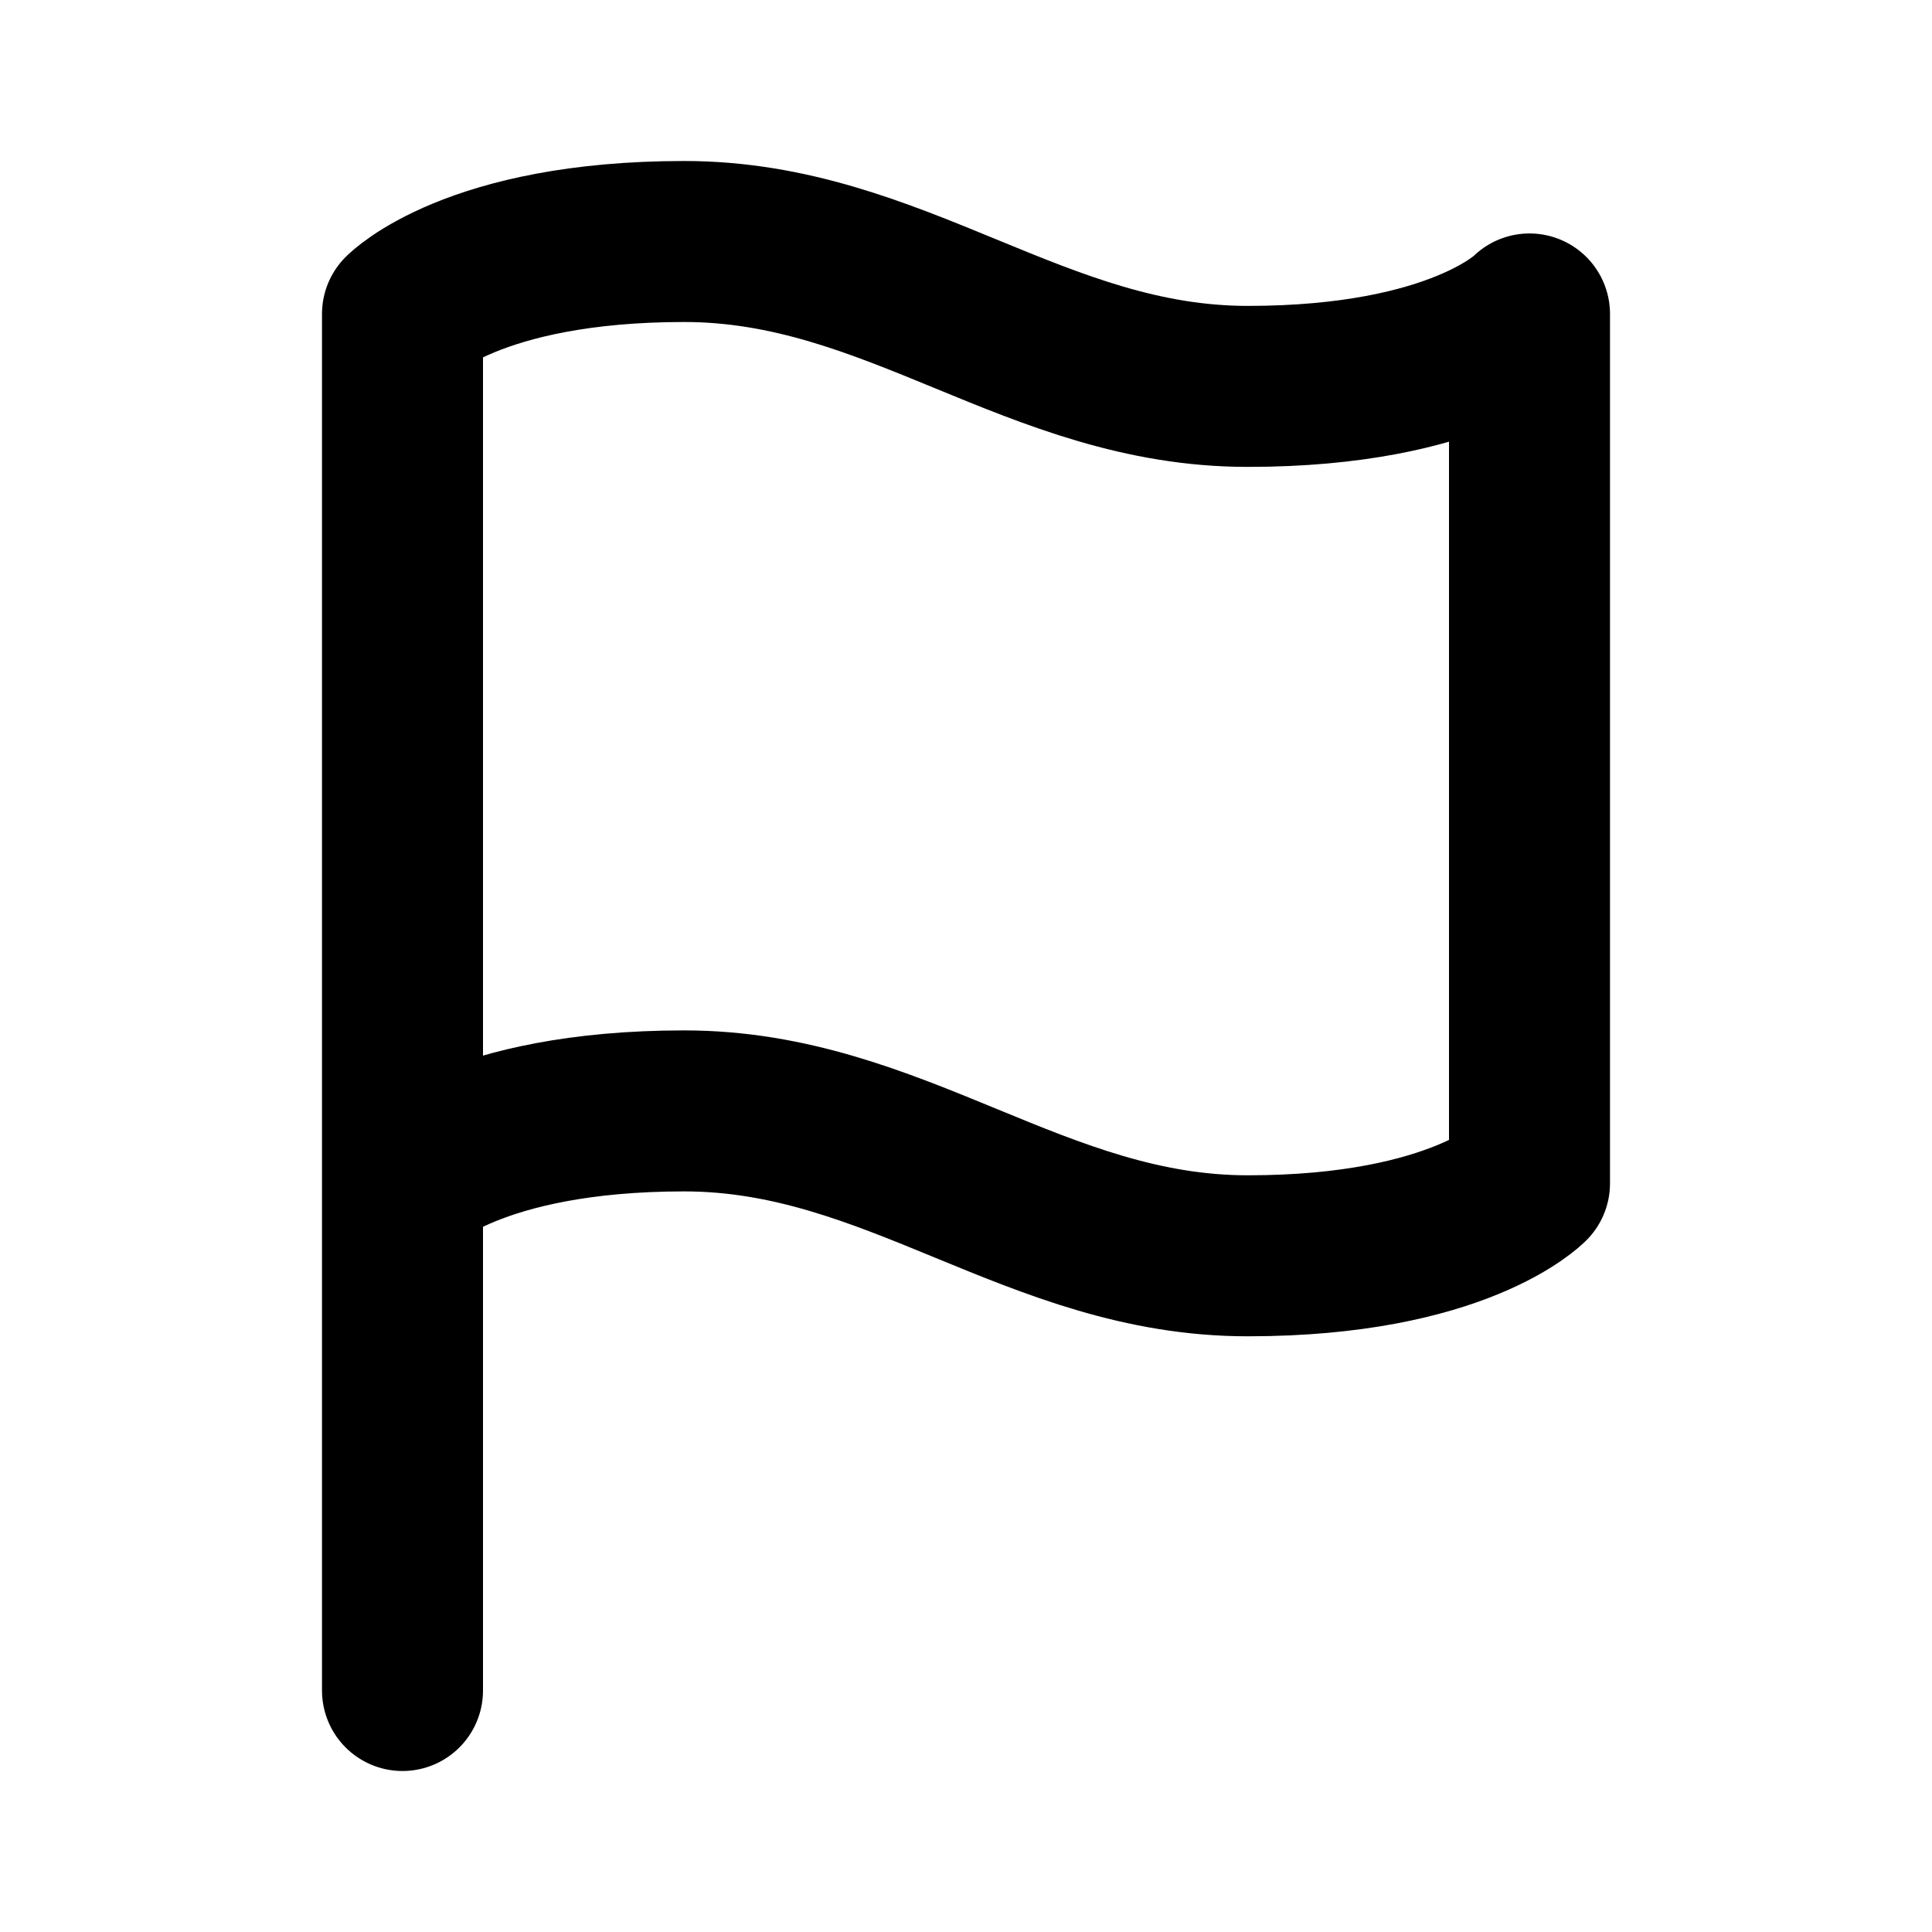
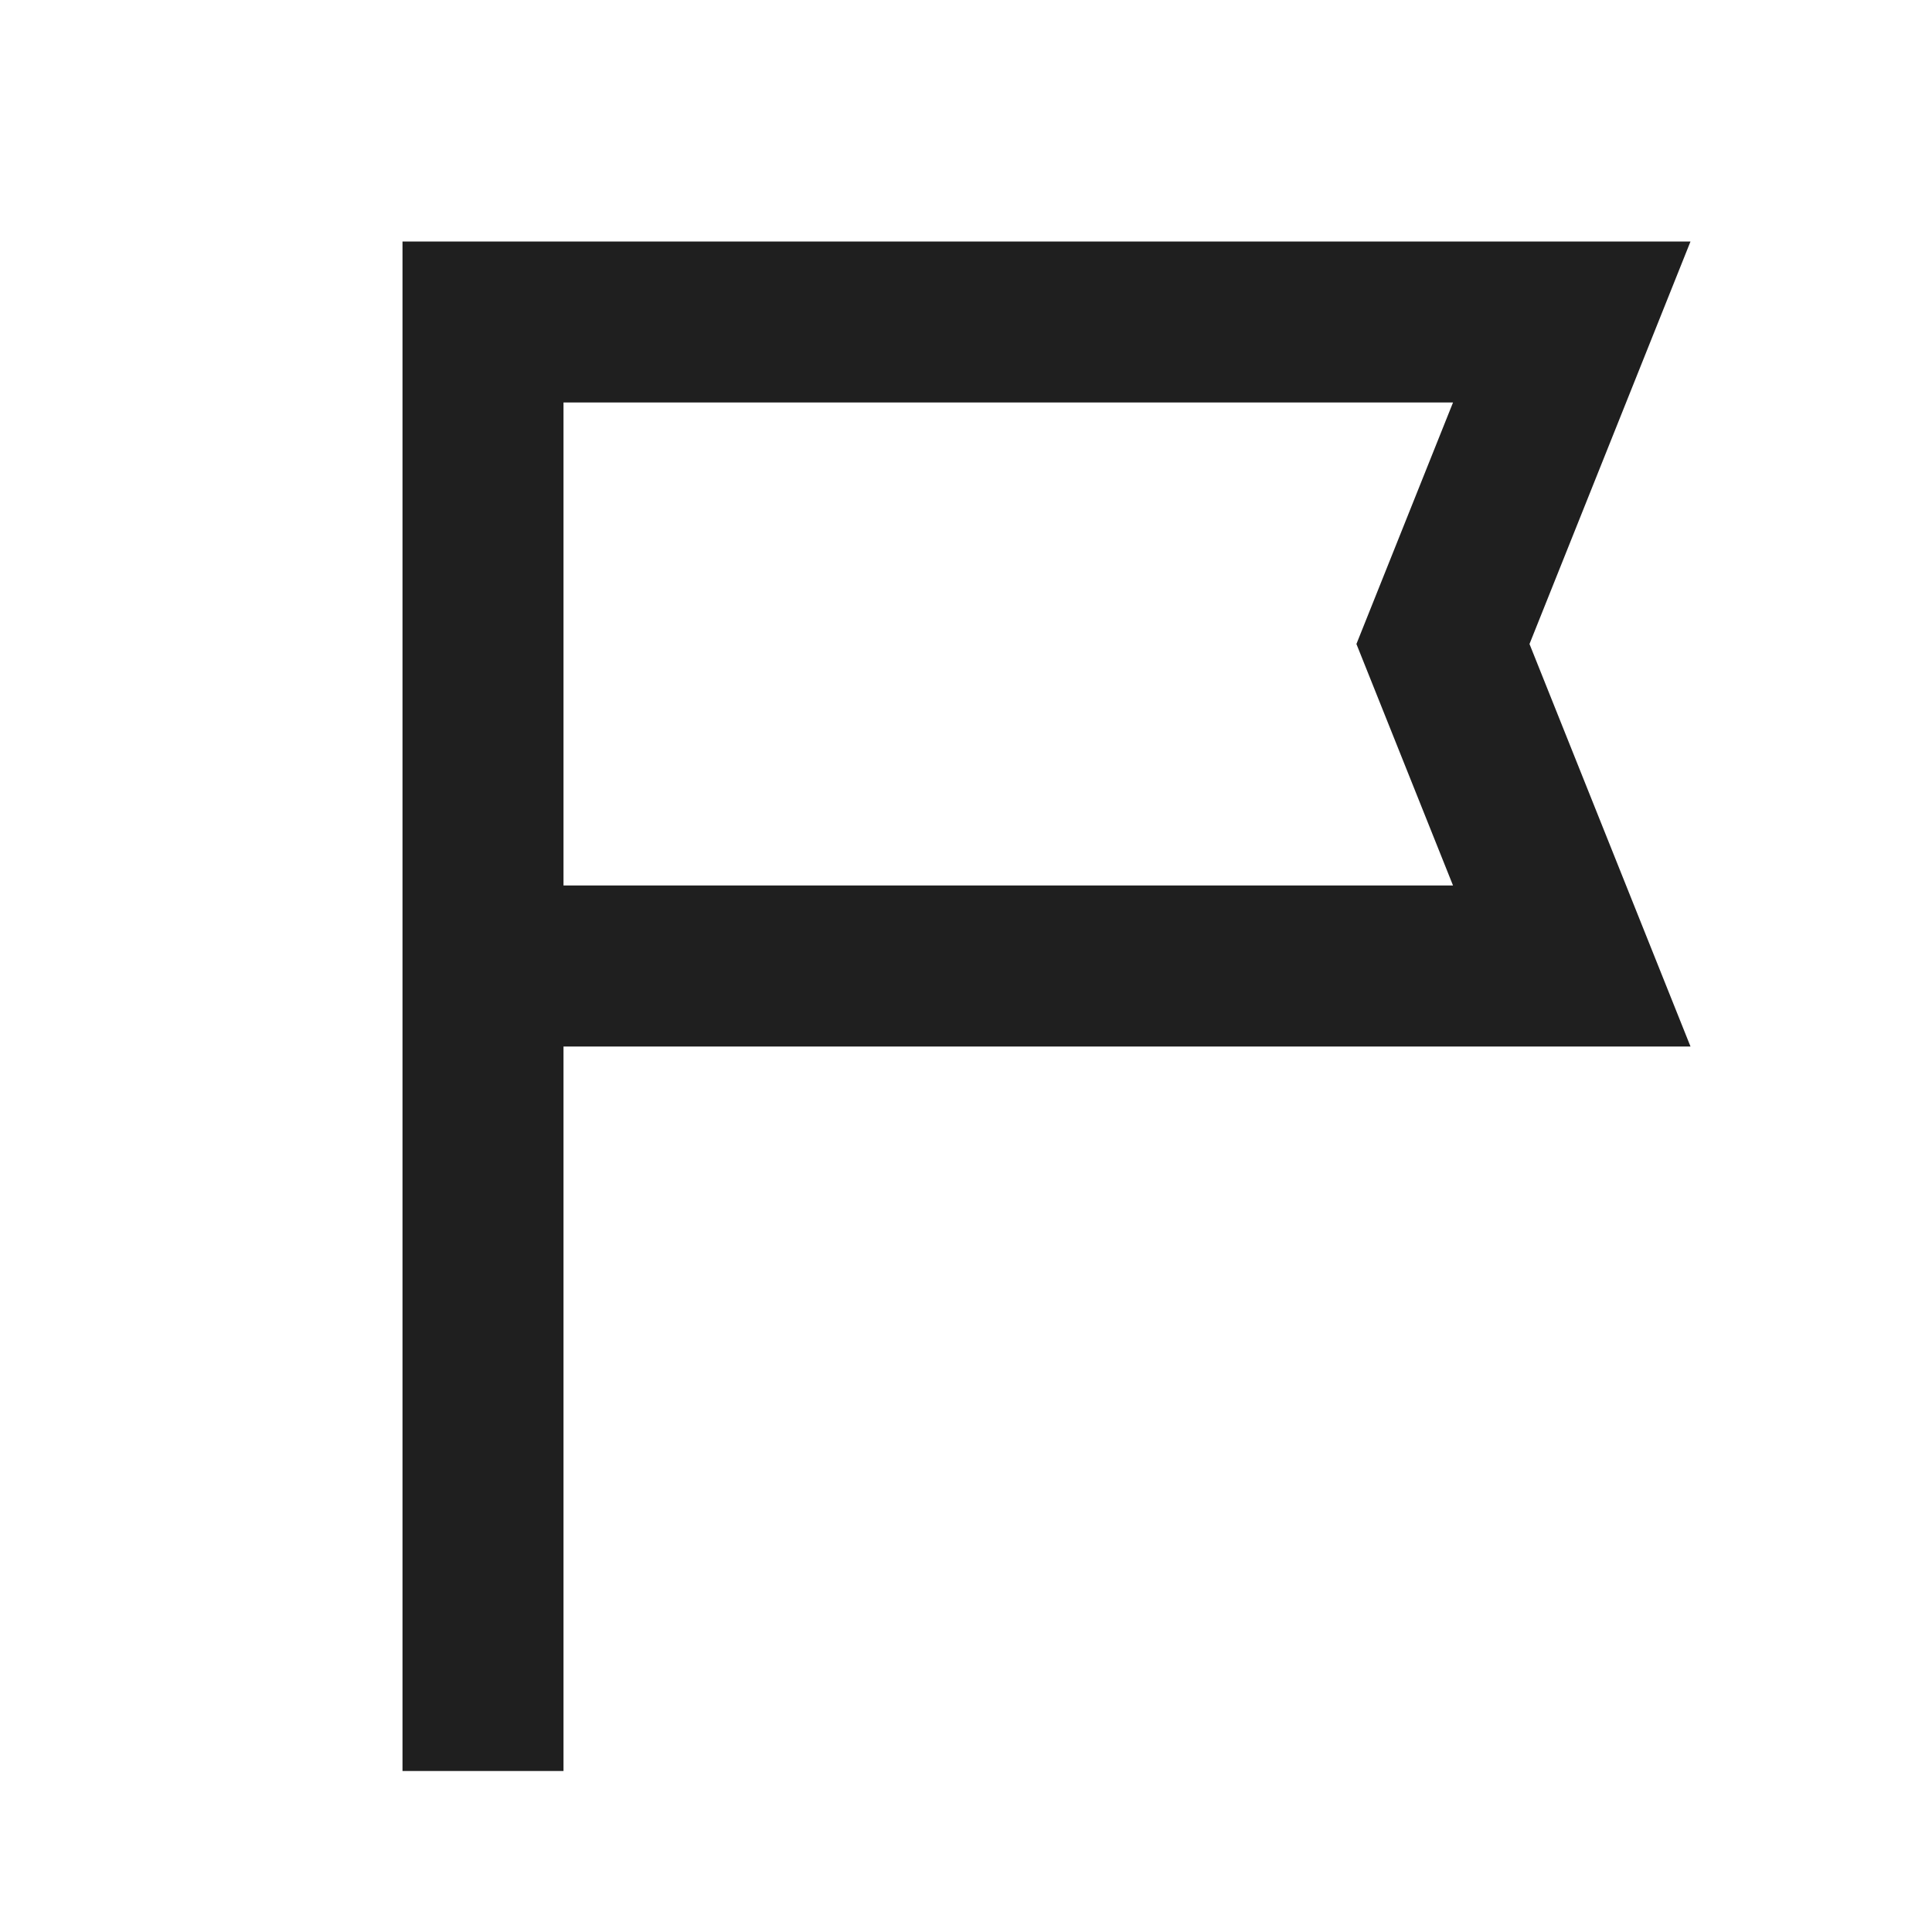
- <svg xmlns="http://www.w3.org/2000/svg" width="800px" height="800px" viewBox="0 0 24 24" fill="none">
-   <path d="M5 21V3.9C5 3.9 5.875 3 8.5 3C11.125 3 12.875 4.8 15.5 4.8C18.125 4.8 19 3.9 19 3.9V14.7C19 14.7 18.125 15.6 15.5 15.6C12.875 15.6 11.125 13.8 8.5 13.8C5.875 13.8 5 14.7 5 14.7" stroke="#000000" stroke-width="2" stroke-linecap="round" stroke-linejoin="round" />
+ <svg xmlns="http://www.w3.org/2000/svg" height="24px" viewBox="0 -960 960 960" width="24px" fill="#1f1f1f">
+   <path d="M200-80v-760h640l-80 200 80 200H280v360h-80Zm80-440h442l-48-120 48-120H280v240Zm0 0v-240 240Z" />
</svg>
